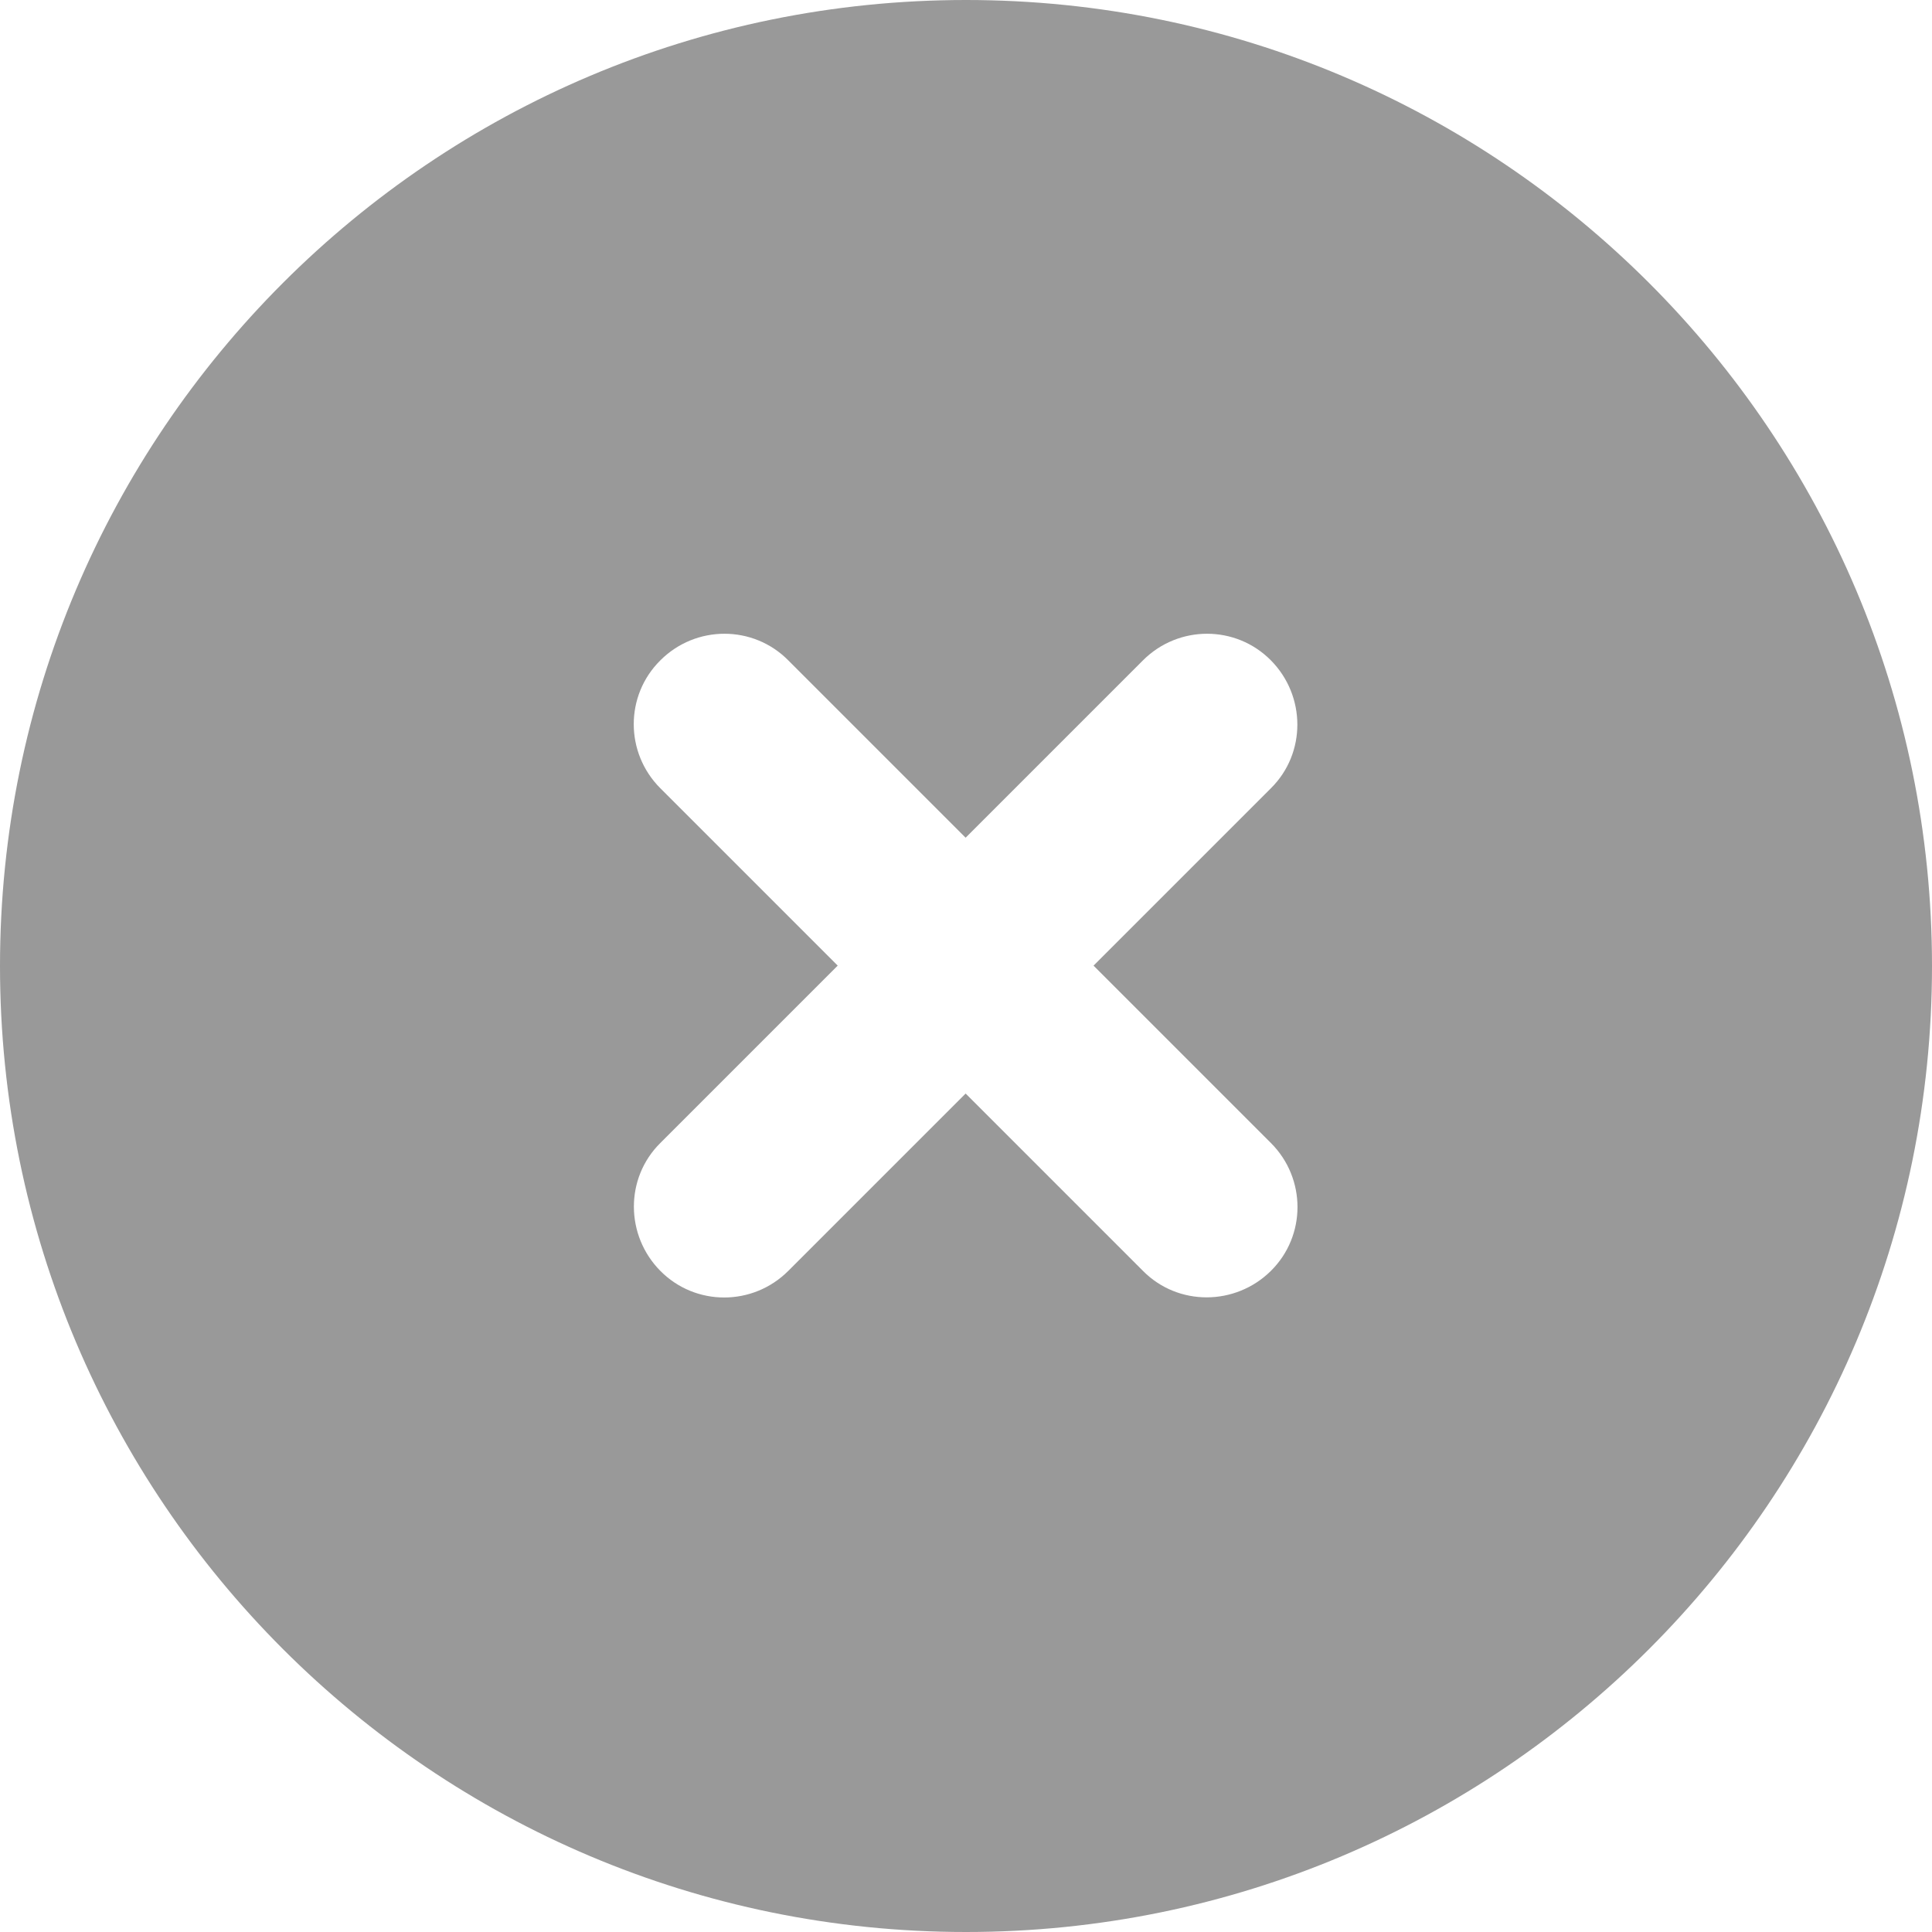
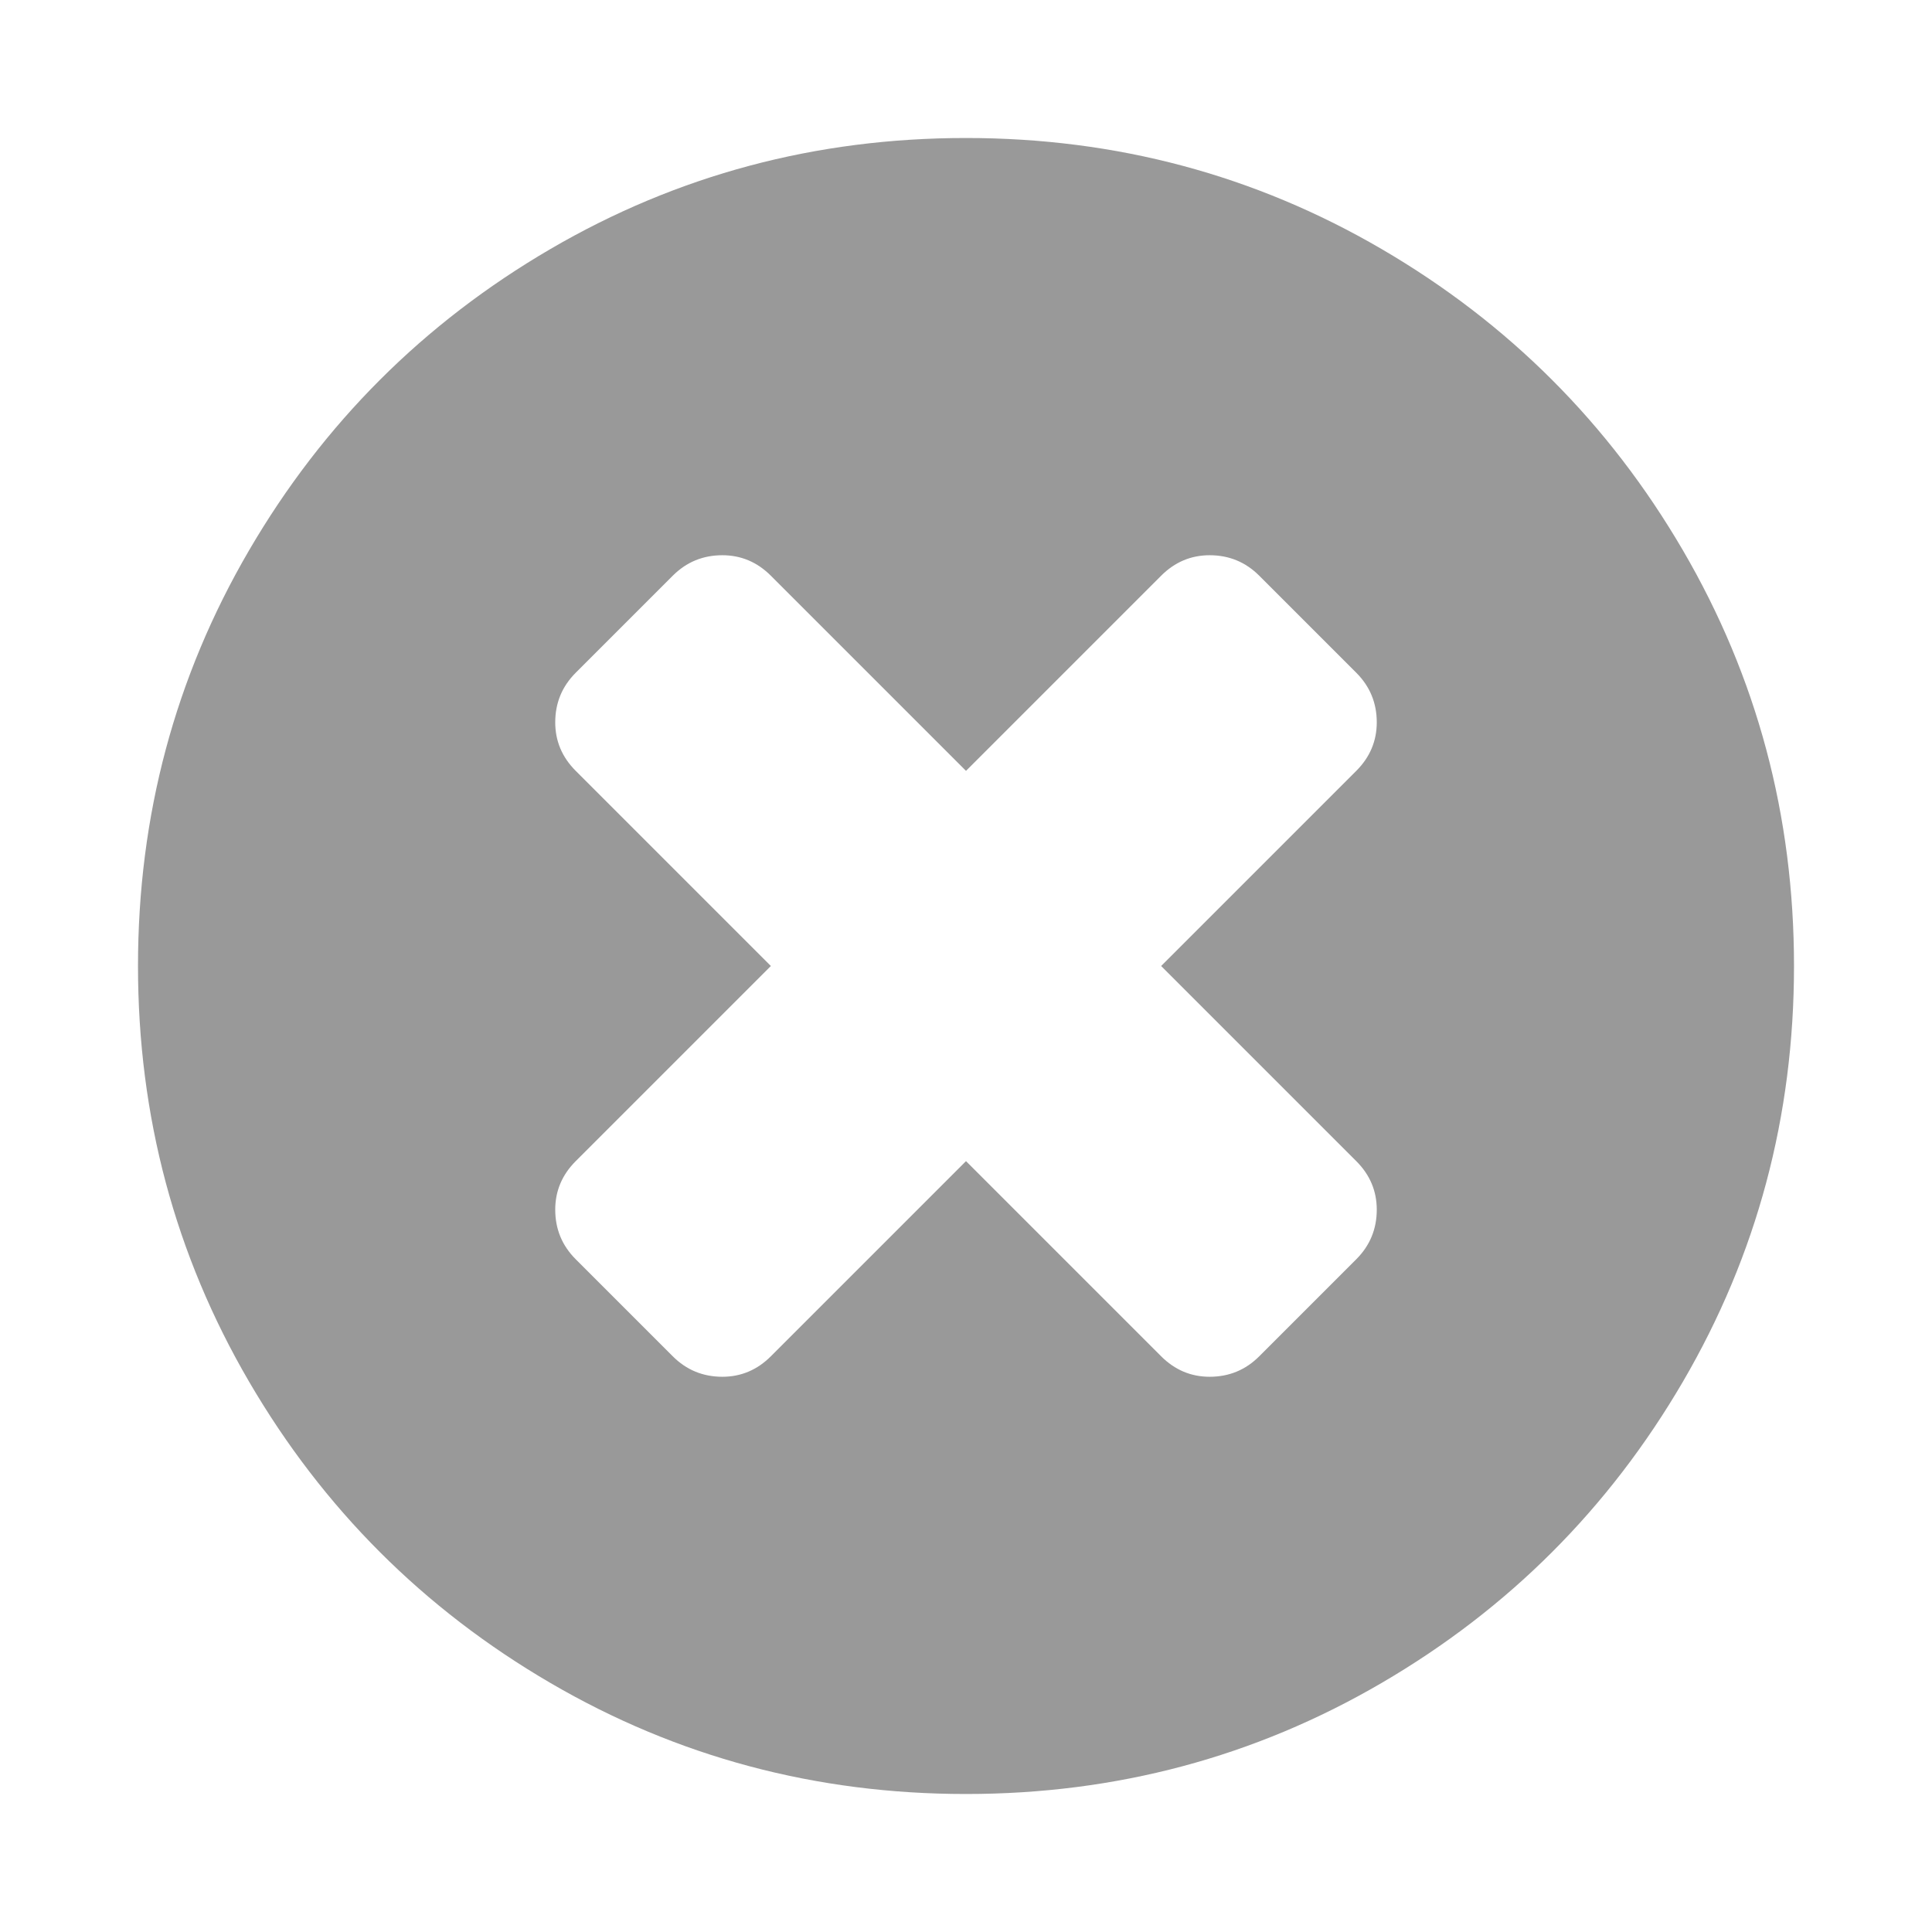
- <svg xmlns="http://www.w3.org/2000/svg" width="13" height="13" viewBox="0 0 512 512">
-   <path fill="#999999" d="M256 512A256 256 0 1 0 256 0a256 256 0 1 0 0 512zM175 175c9.4-9.4 24.6-9.4 33.9 0l47 47 47-47c9.4-9.4 24.6-9.4 33.9 0s9.4 24.6 0 33.9l-47 47 47 47c9.4 9.4 9.4 24.6 0 33.9s-24.6 9.4-33.9 0l-47-47-47 47c-9.4 9.4-24.6 9.4-33.9 0s-9.4-24.6 0-33.9l47-47-47-47c-9.4-9.4-9.4-24.6 0-33.9z" />
+ <svg xmlns="http://www.w3.org/2000/svg" width="16" height="16" viewBox="0 0 1792 1792">
+   <path fill="#999999" d="M1277 1122q0-26-19-45l-181-181 181-181q19-19 19-45 0-27-19-46l-90-90q-19-19-46-19-26 0-45 19l-181 181-181-181q-19-19-45-19-27 0-46 19l-90 90q-19 19-19 46 0 26 19 45l181 181-181 181q-19 19-19 45 0 27 19 46l90 90q19 19 46 19 26 0 45-19l181-181 181 181q19 19 45 19 27 0 46-19l90-90q19-19 19-46zm387-226q0 209-103 385.5t-279.5 279.5-385.5 103-385.5-103-279.5-279.5-103-385.5 103-385.5 279.5-279.5 385.5-103 385.5 103 279.5 279.5 103 385.5z" />
</svg>
